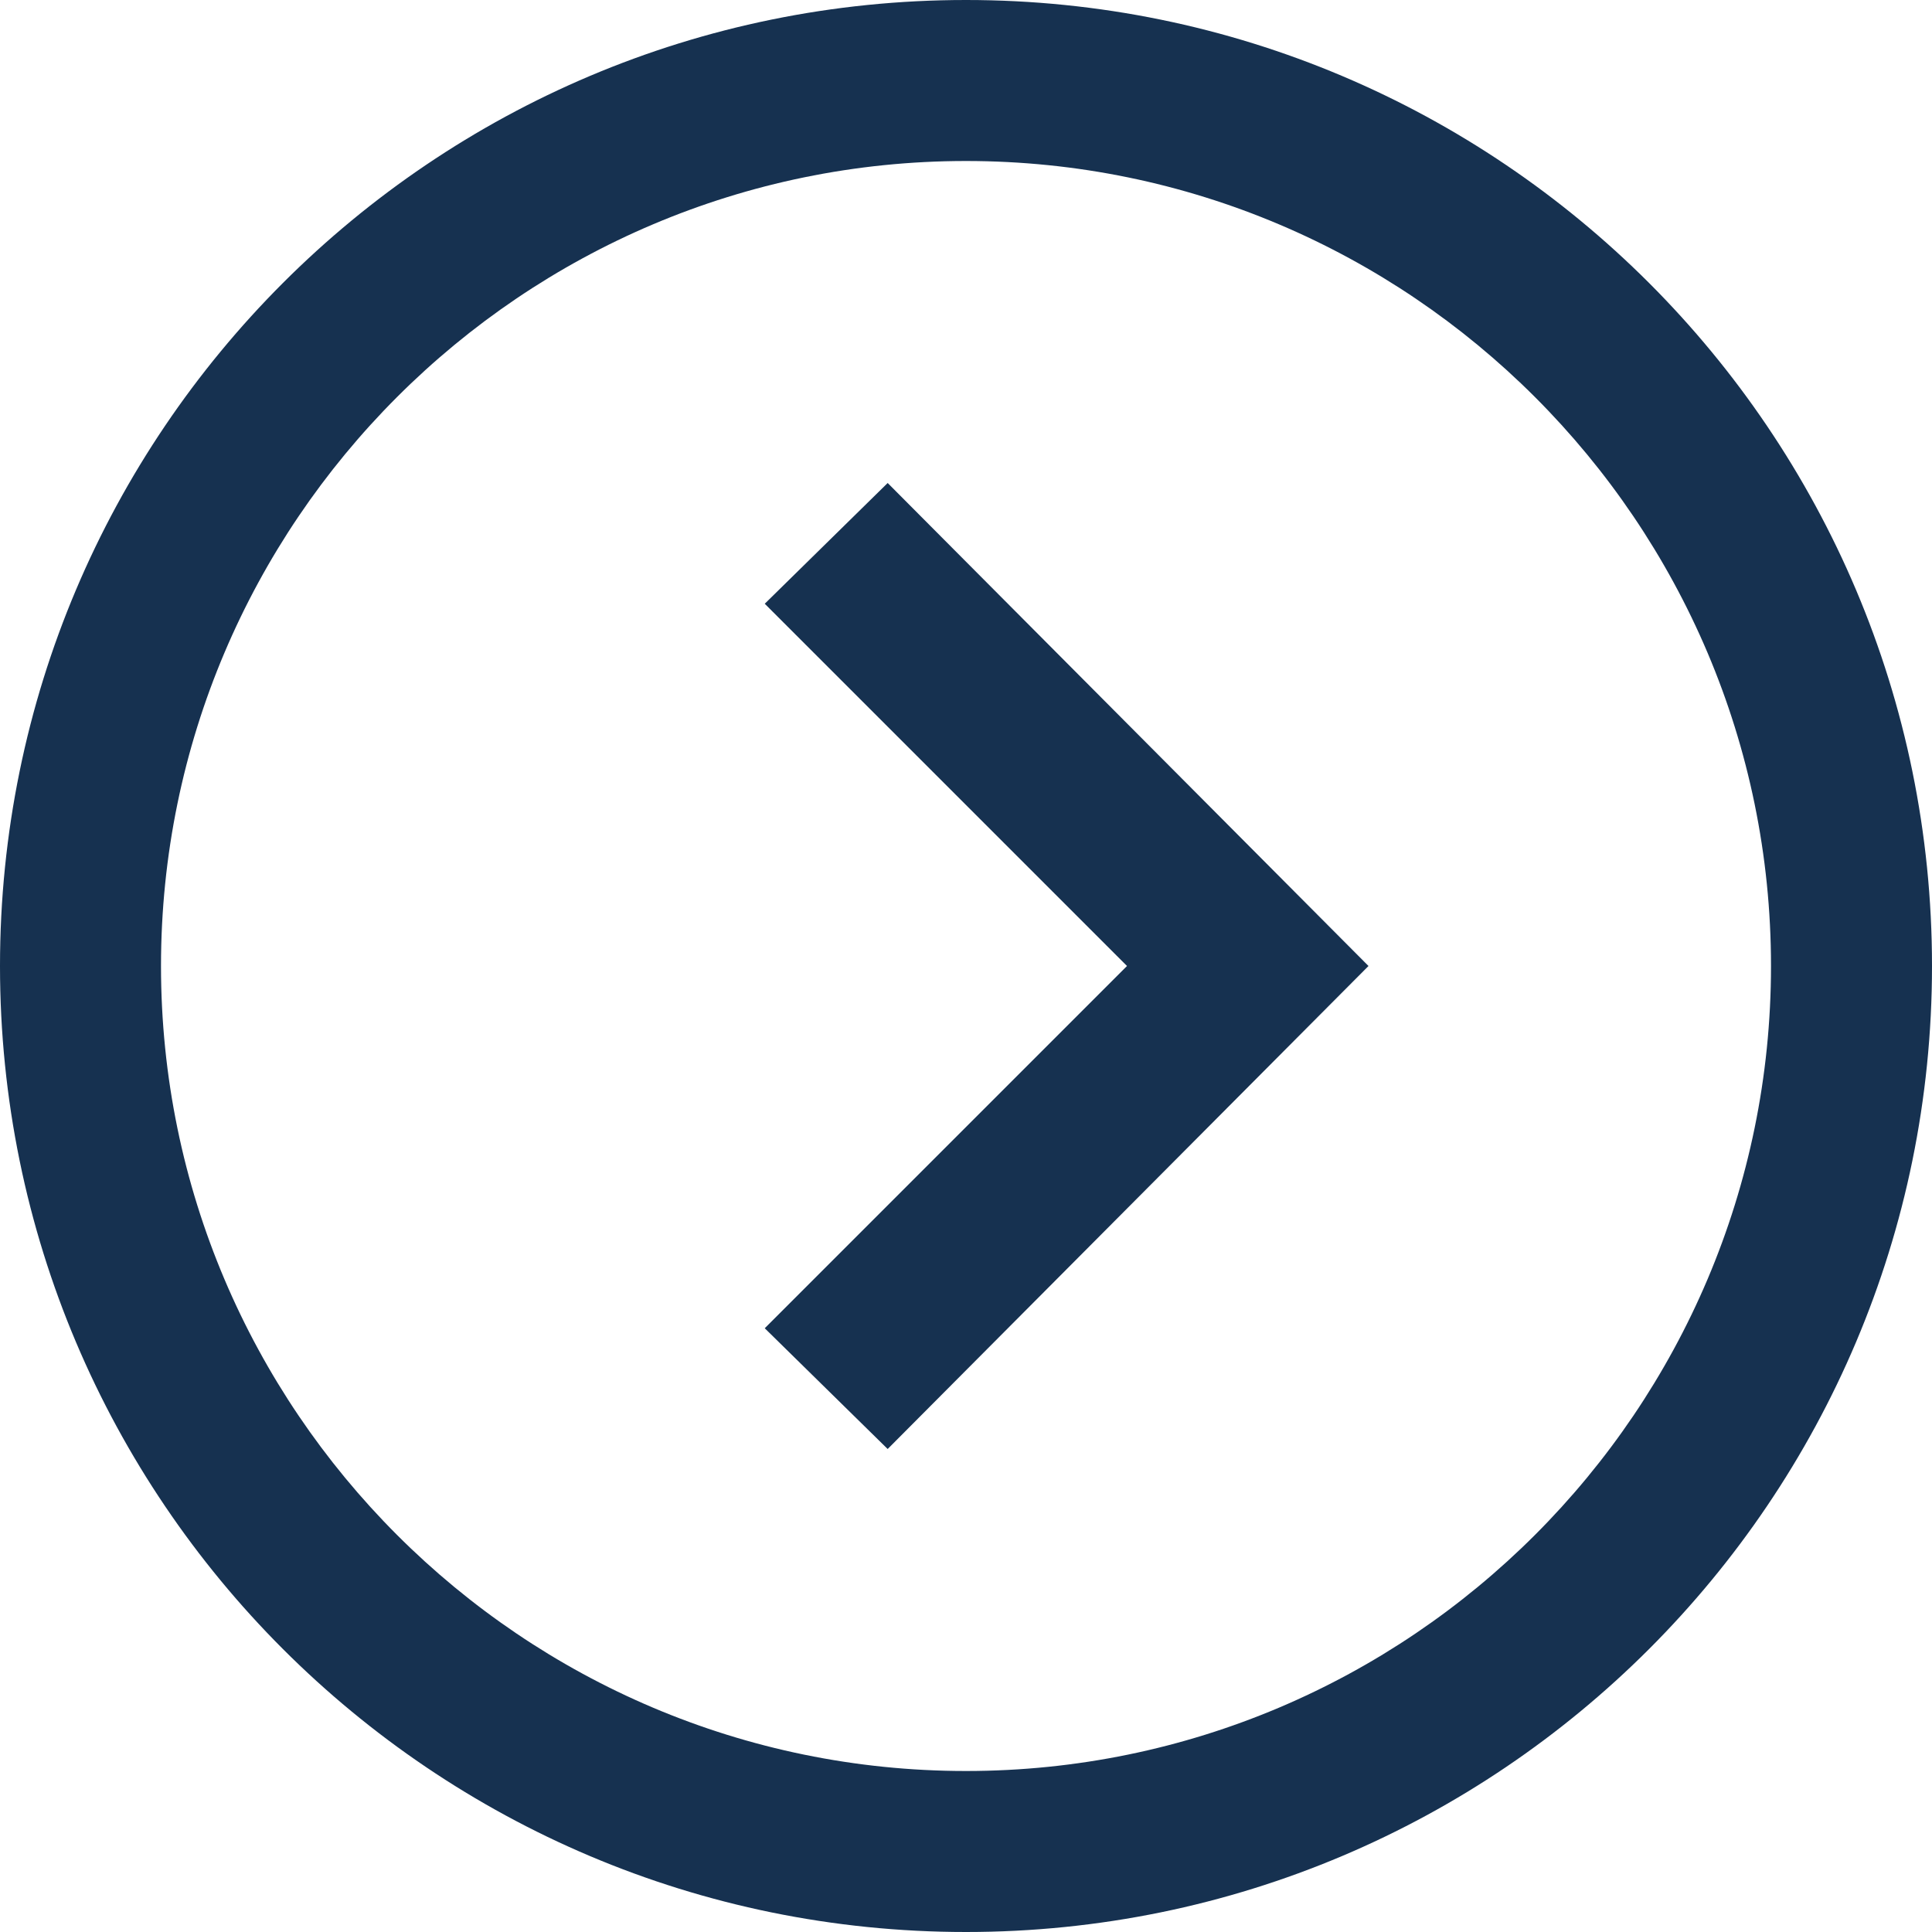
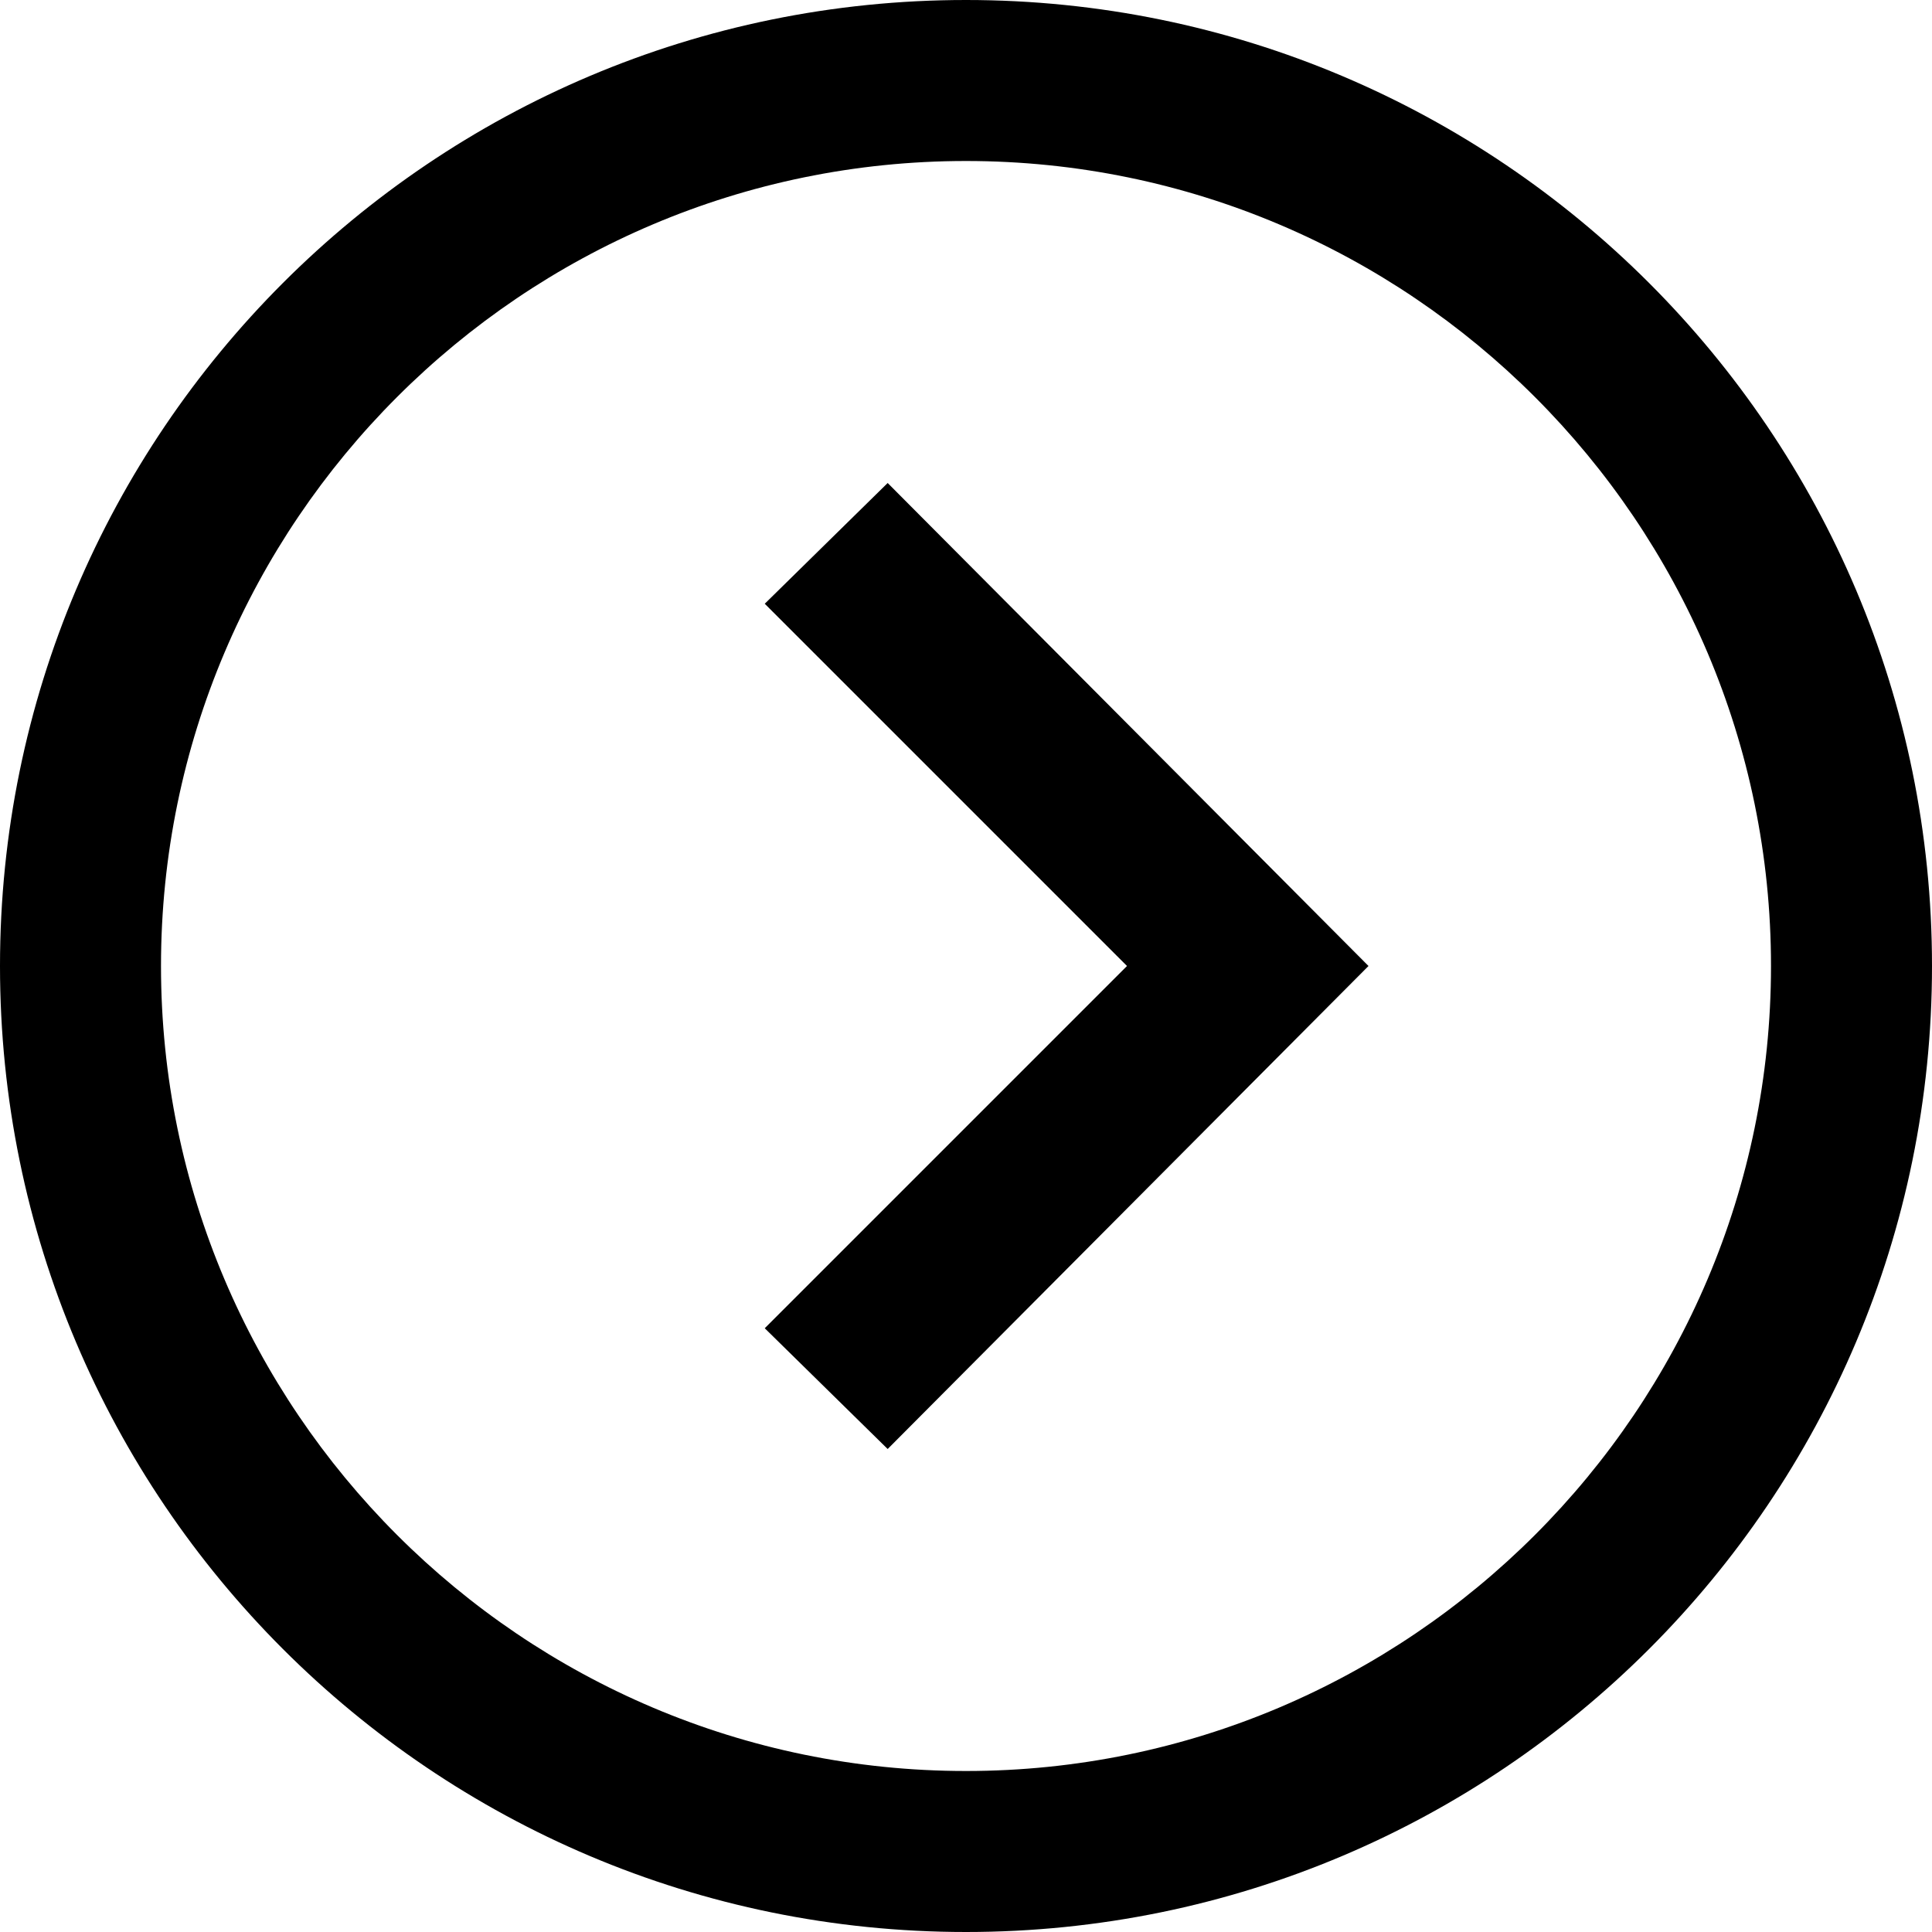
<svg xmlns="http://www.w3.org/2000/svg" viewBox="0 0 24 24">
-   <path fill="#163150" fill-rule="nonzero" d="M12 2c5.514 0 10 4.486 10 10s-4.486 10-10 10S2 17.514 2 12 6.486 2 12 2zm0-2C5.373 0 0 5.373 0 12s5.373 12 12 12 12-5.373 12-12S18.627 0 12 0zm2 12l-4.5 4.5 1.527 1.5L17 12l-5.973-6L9.5 7.5 14 12z" />
+   <path fill-rule="nonzero" d="M12 2c5.514 0 10 4.486 10 10s-4.486 10-10 10S2 17.514 2 12 6.486 2 12 2zm0-2C5.373 0 0 5.373 0 12s5.373 12 12 12 12-5.373 12-12S18.627 0 12 0zm2 12l-4.5 4.5 1.527 1.5L17 12l-5.973-6L9.5 7.5 14 12z" />
</svg>
